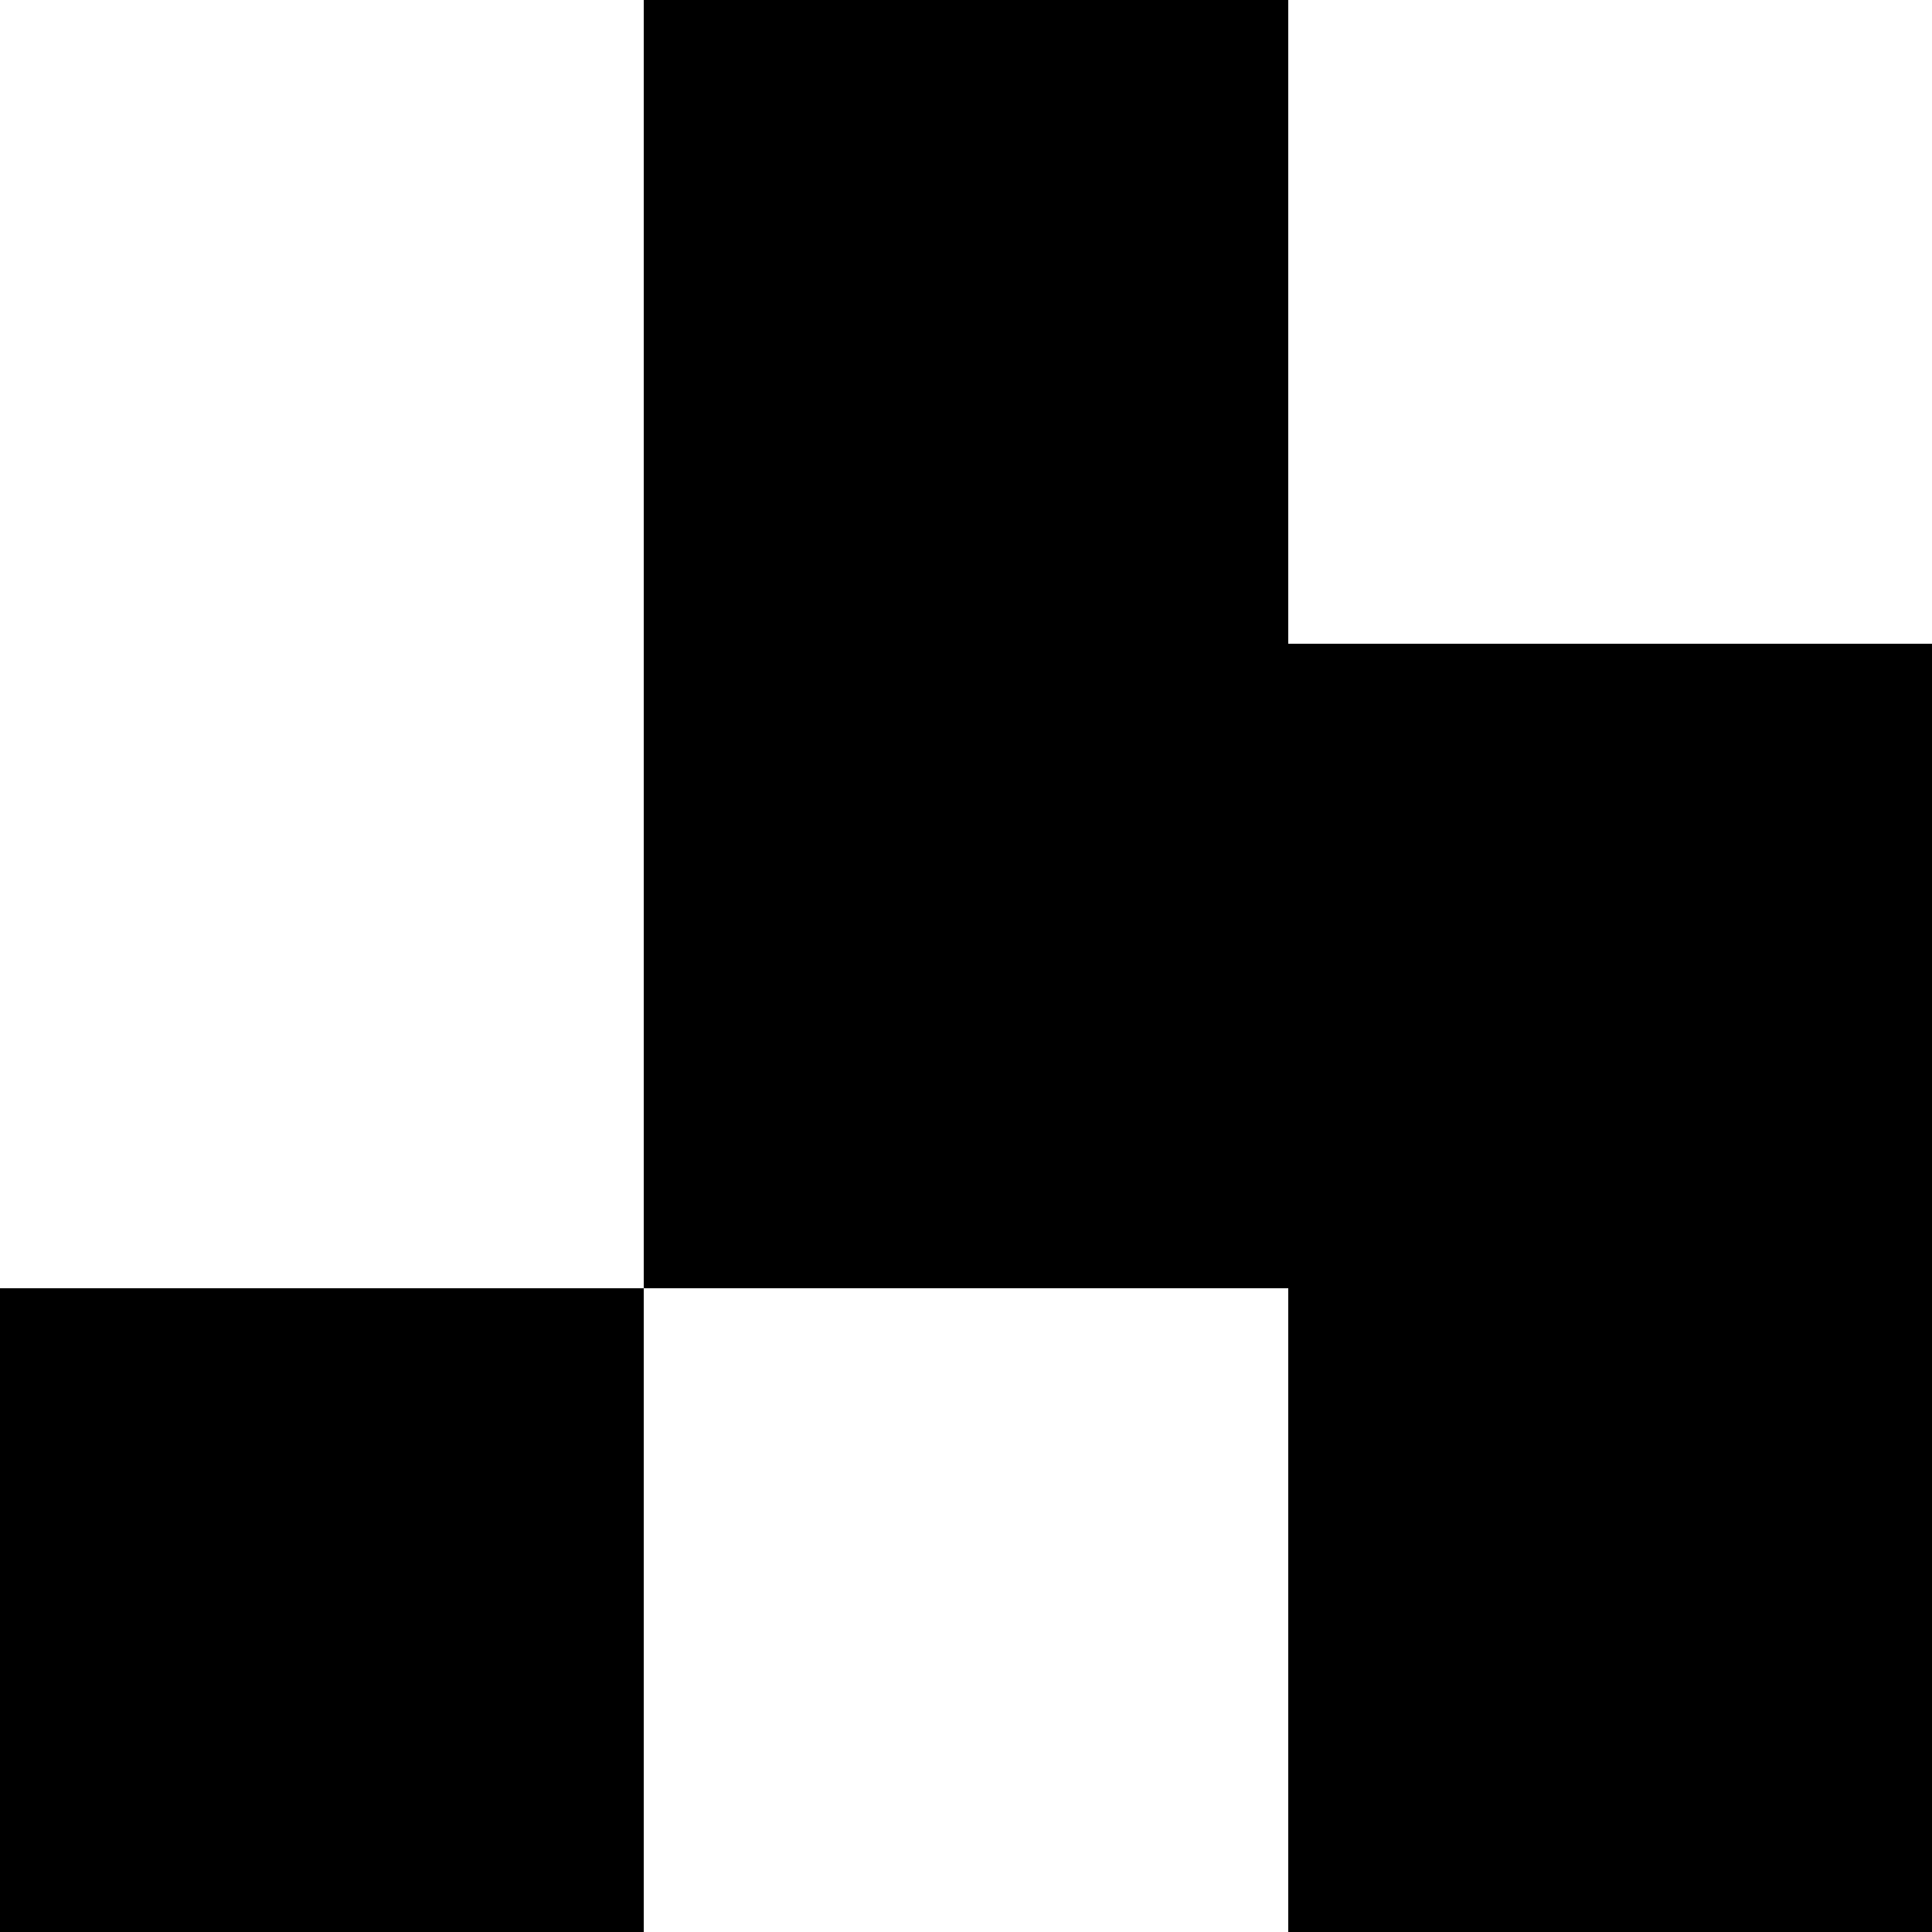
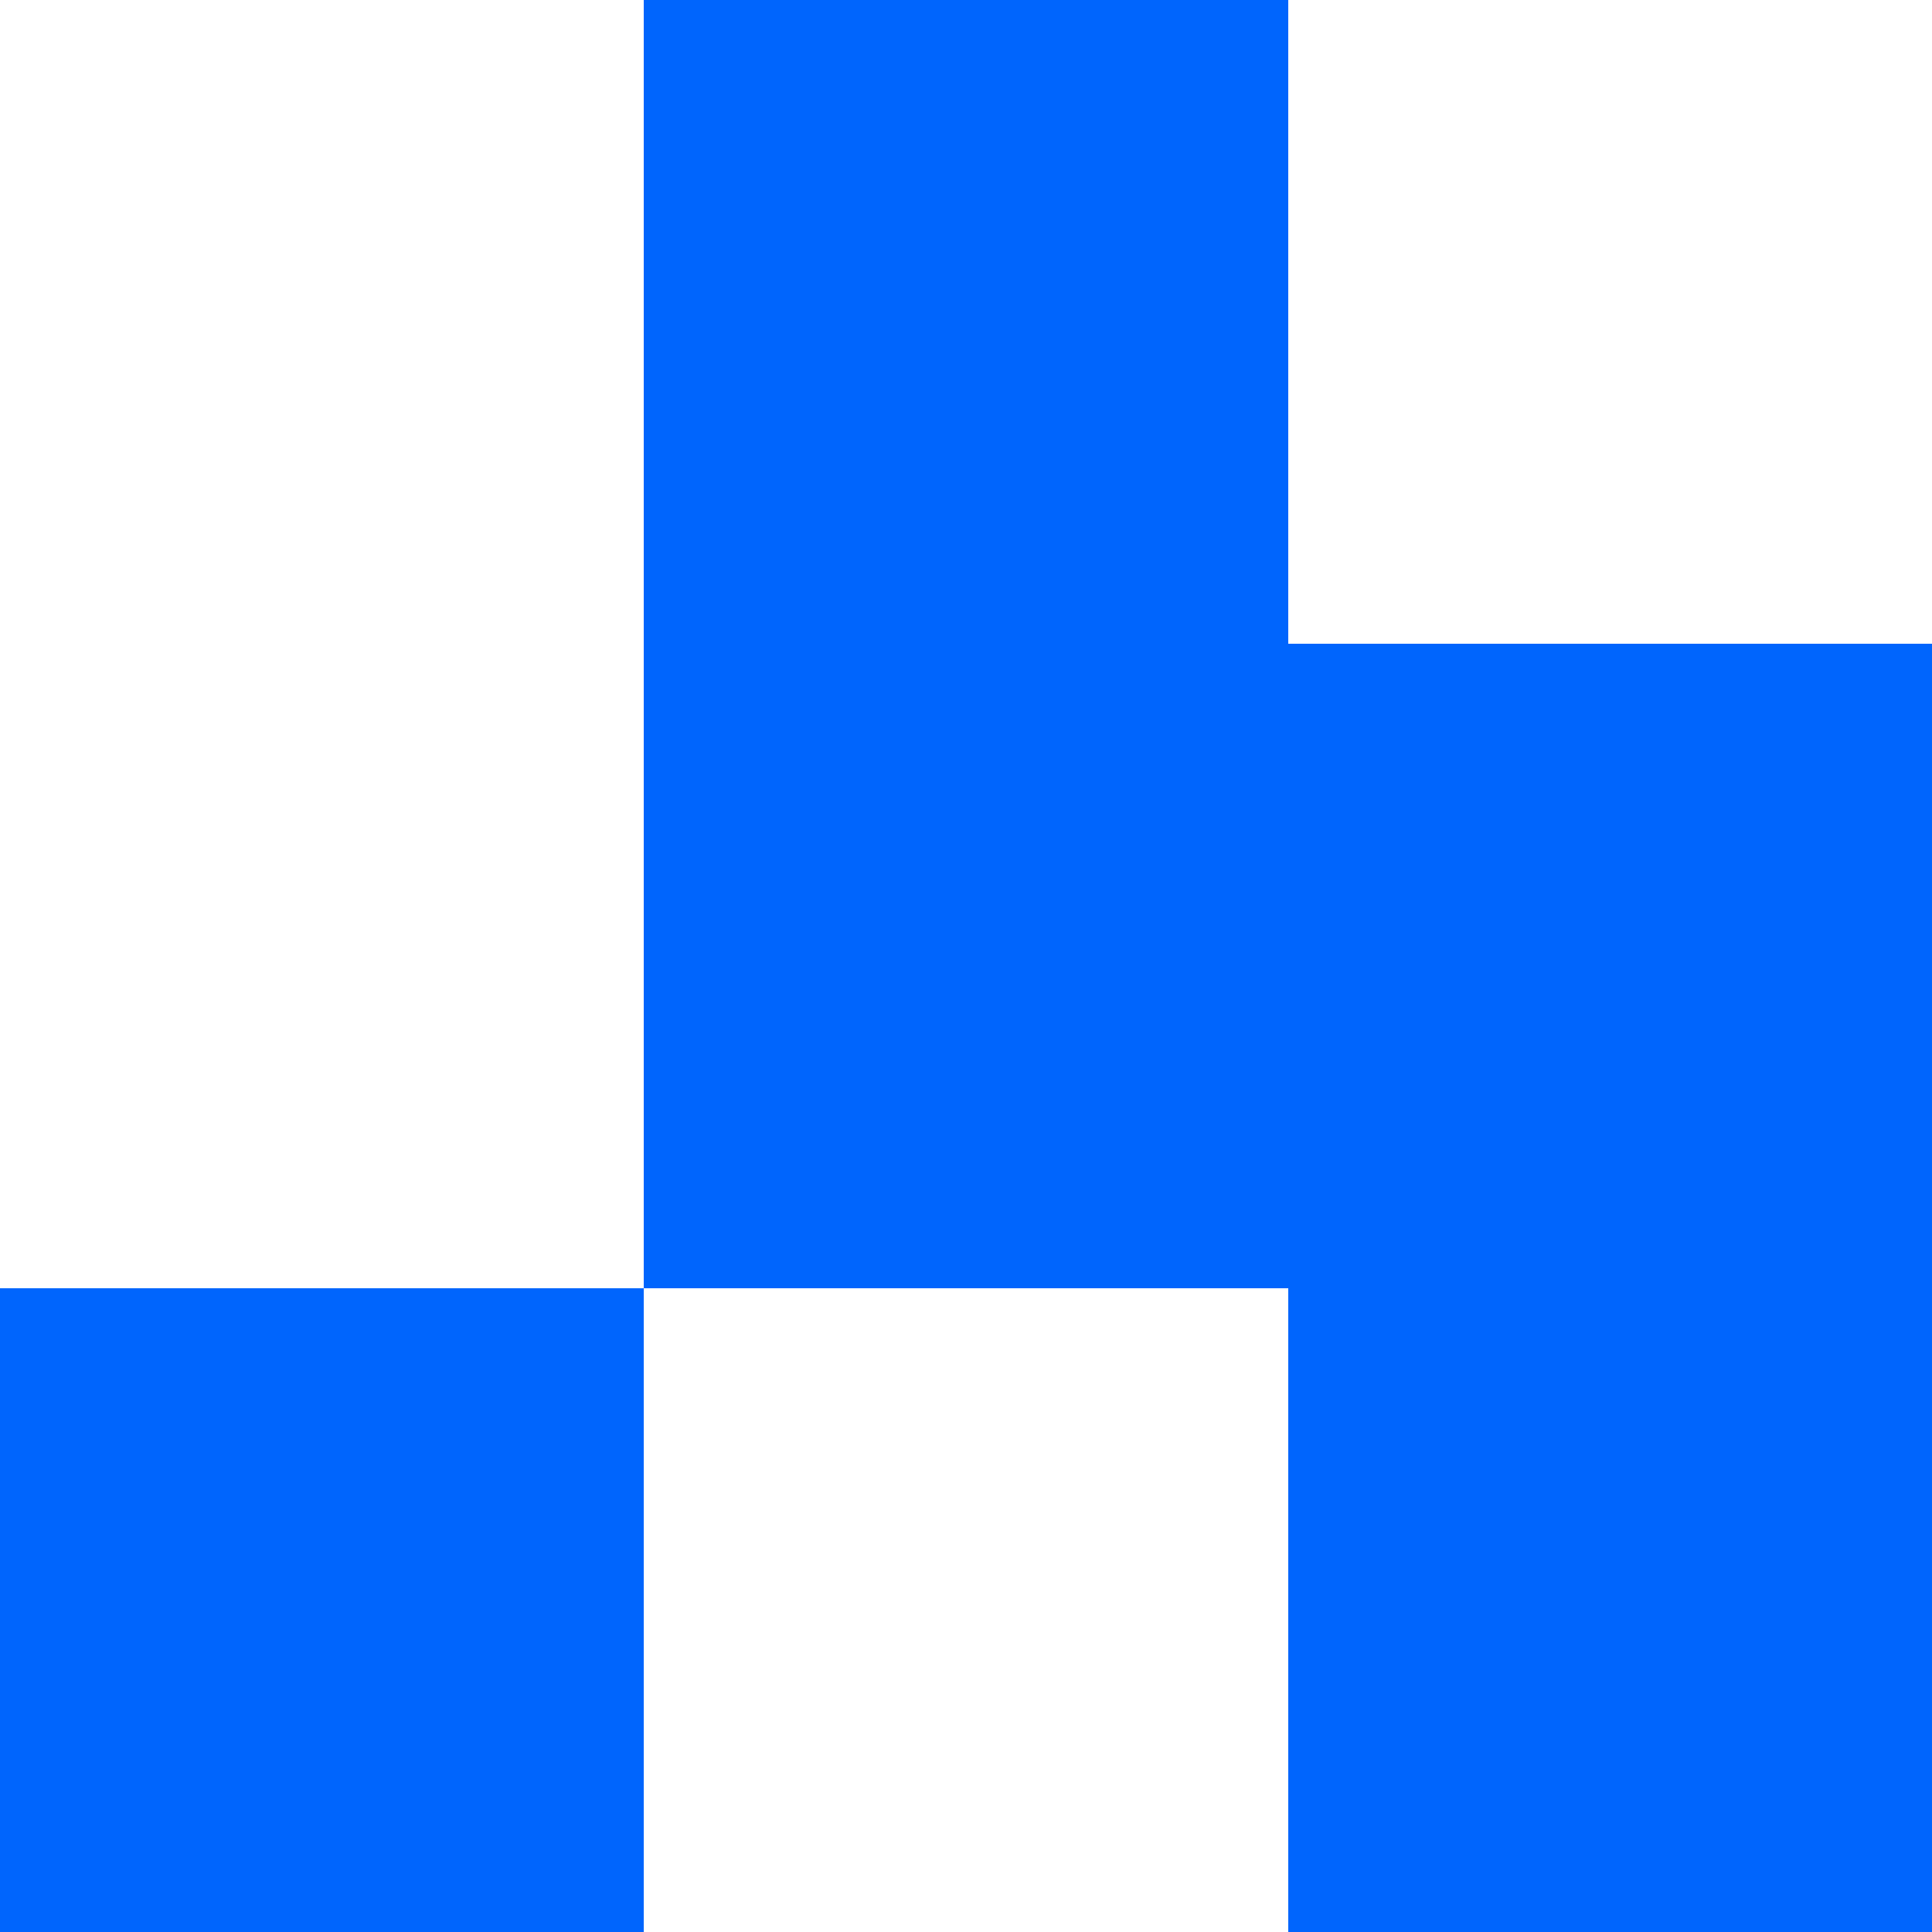
<svg xmlns="http://www.w3.org/2000/svg" viewBox="0 0 192 192">
-   <g fill="oklch(0.552 0.248 256.83)" shape-rendering="crispEdges">
+   <g fill="#0065fd" shape-rendering="crispEdges">
    <rect x="0" y="128" width="64" height="64" />
    <rect x="64" y="0" width="64" height="128" />
    <rect x="128" y="64" width="64" height="128" />
  </g>
</svg>
